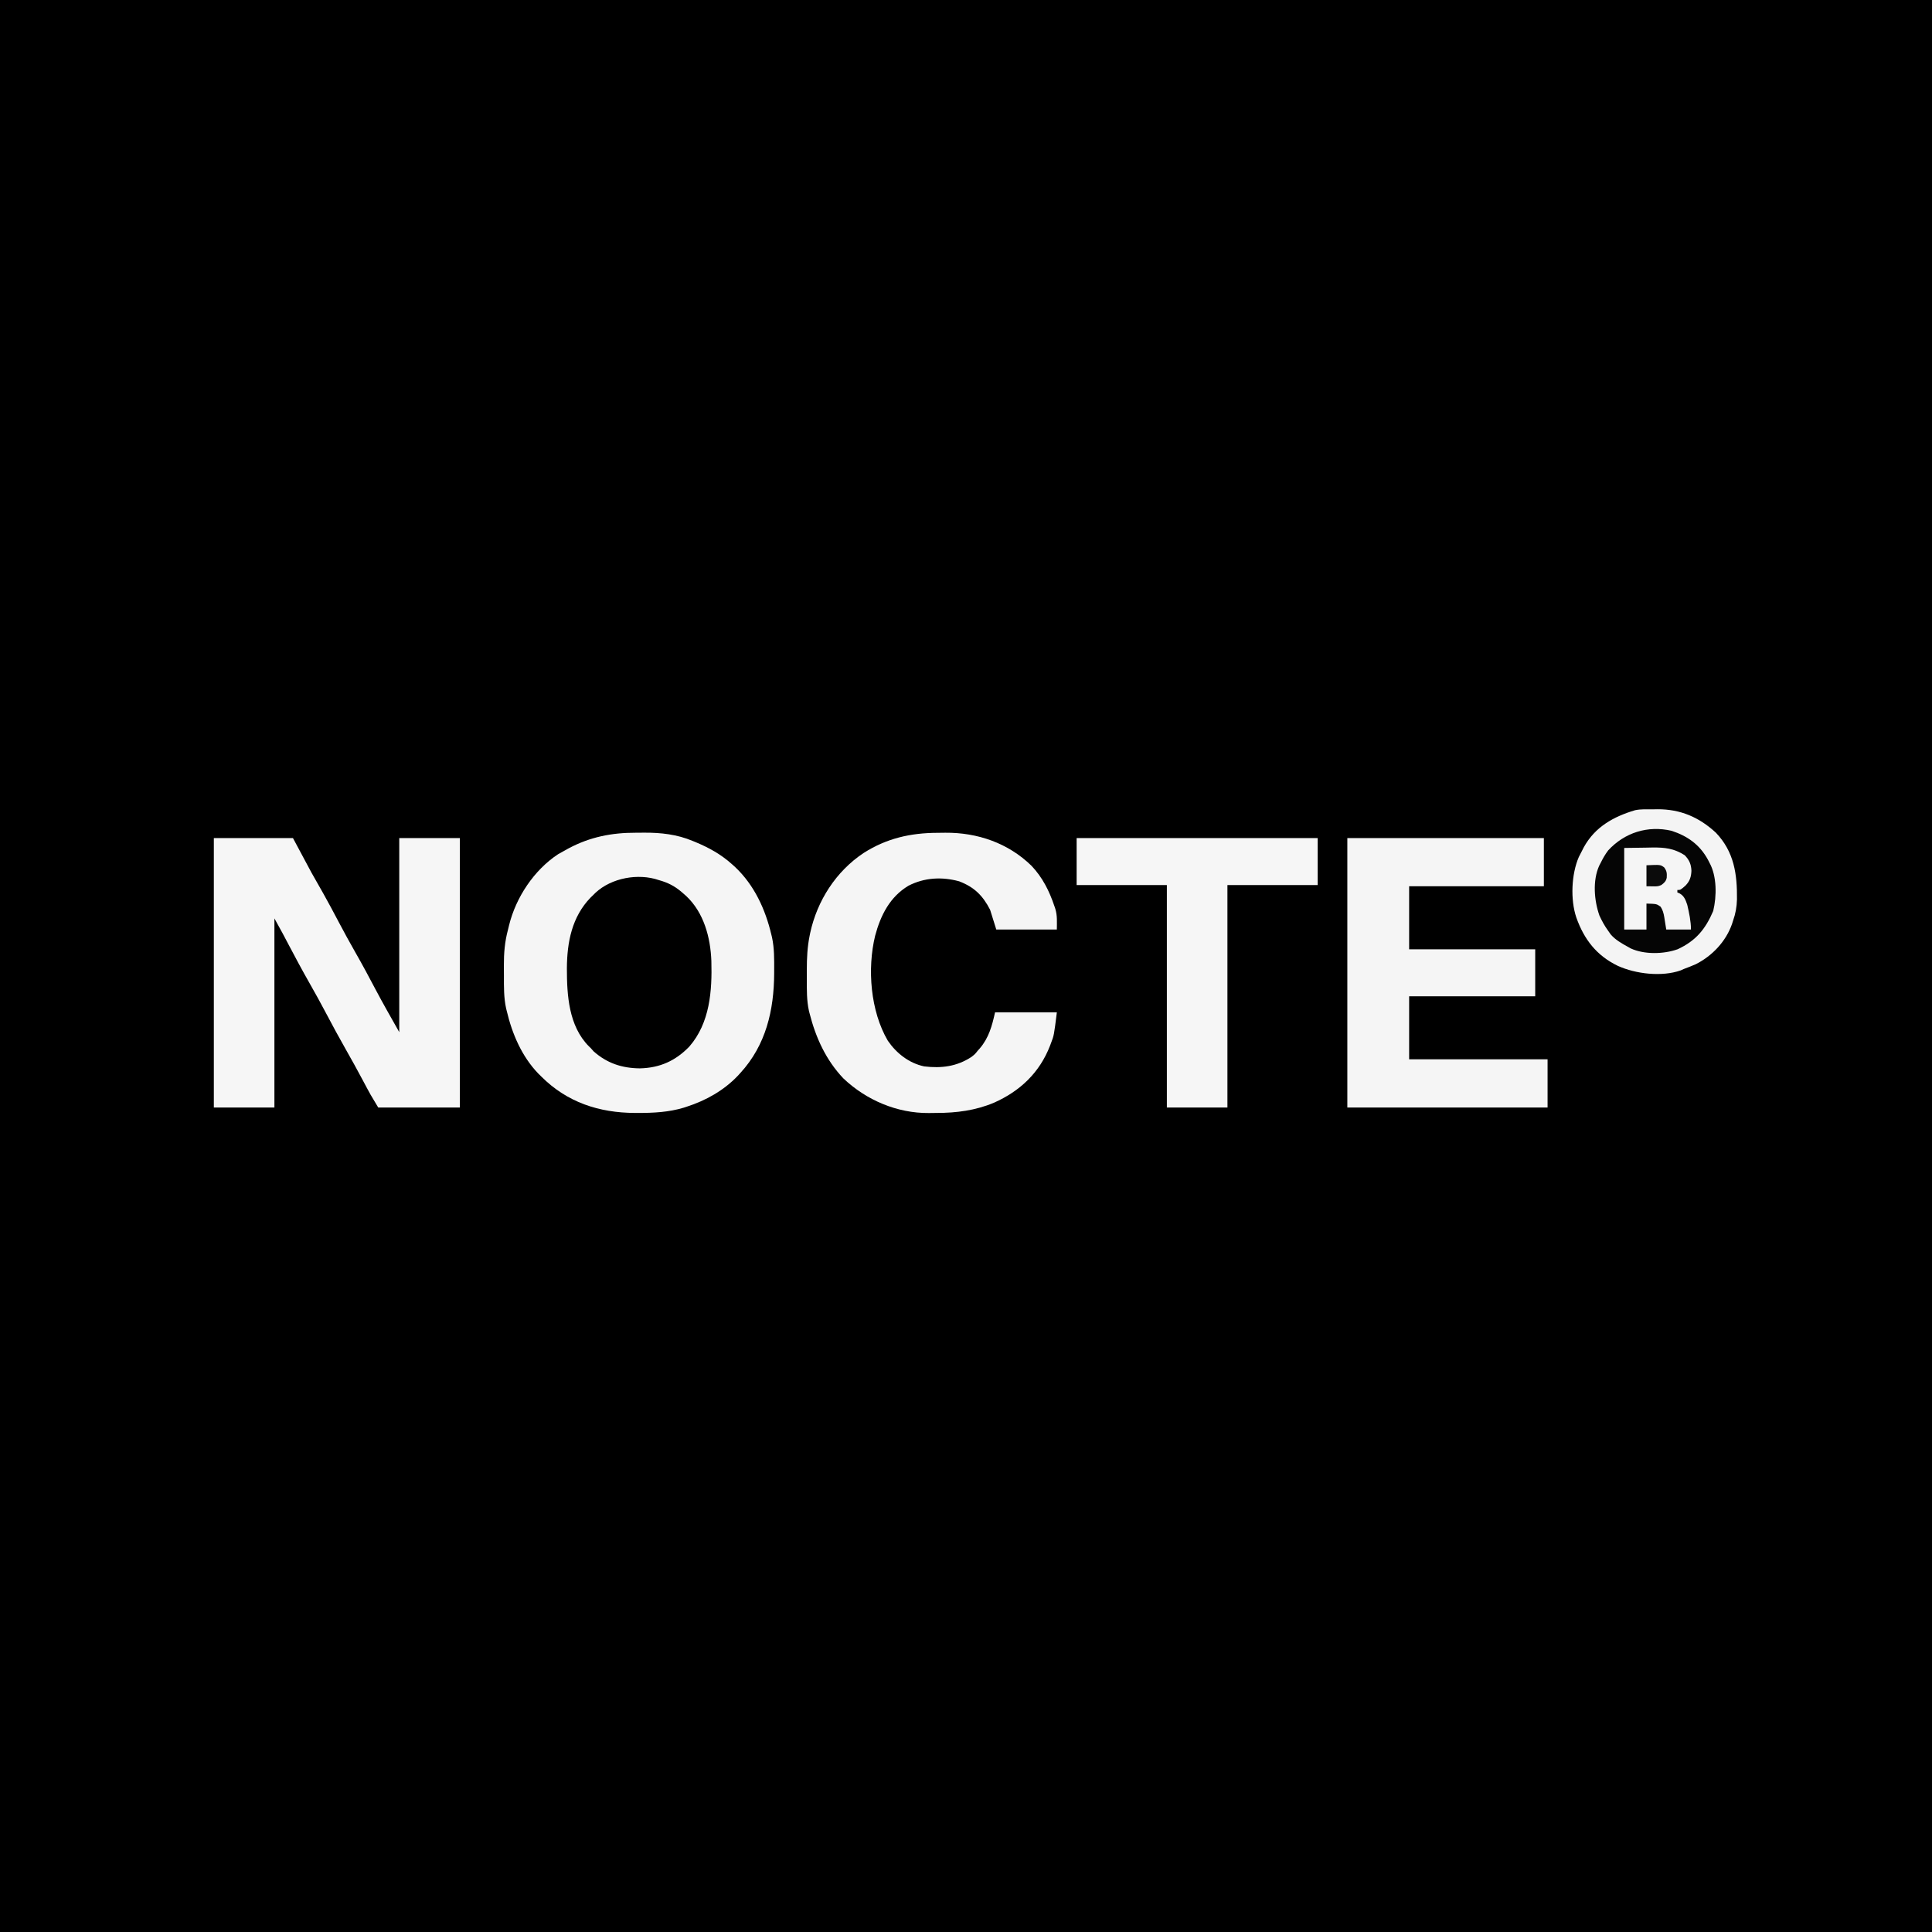
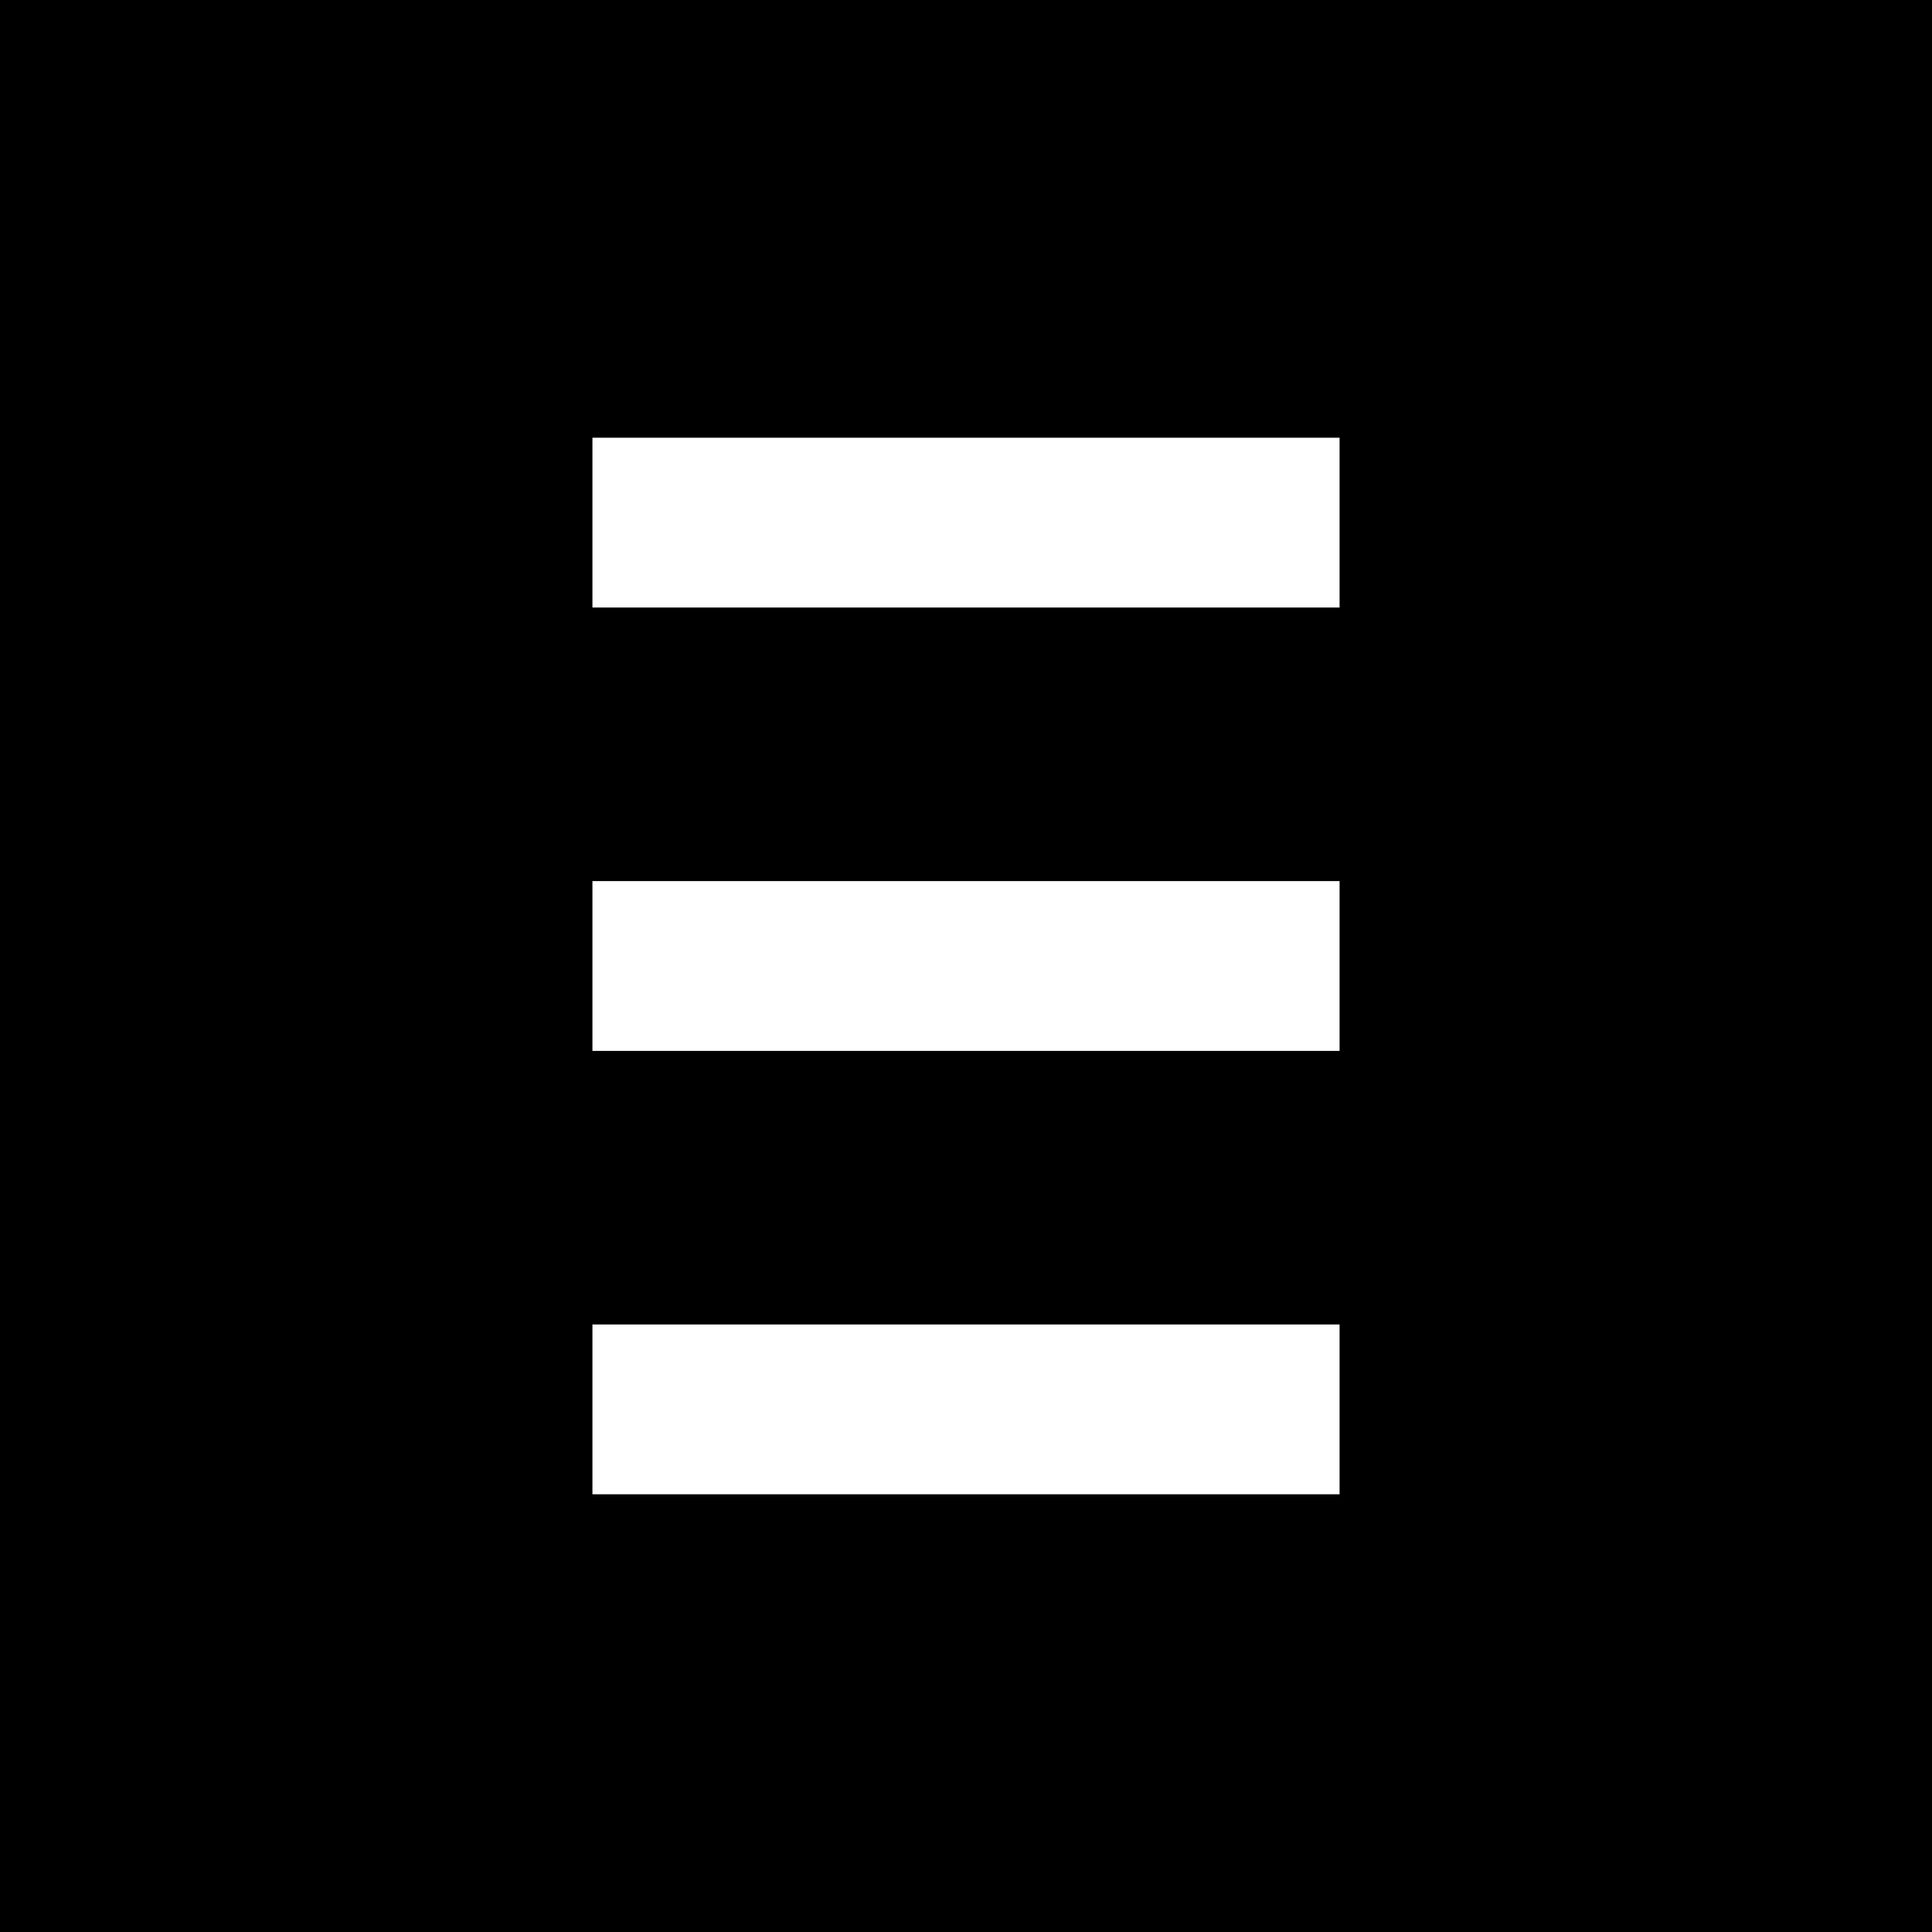
- <svg xmlns="http://www.w3.org/2000/svg" version="1.1" width="1563" height="1563">
-   <path d="M0 0 C515.79 0 1031.58 0 1563 0 C1563 515.79 1563 1031.58 1563 1563 C1047.21 1563 531.42 1563 0 1563 C0 1047.21 0 531.42 0 0 Z " fill="#000000" transform="translate(0,0)" />
-   <path d="M0 0 C2.326 0.003 4.65 -0.02 6.976 -0.046 C20.353 -0.104 33.329 1.357 45.78 6.566 C46.527 6.869 47.274 7.172 48.044 7.484 C58.936 12 68.769 17.4 77.593 25.316 C78.499 26.128 79.405 26.94 80.339 27.777 C95.801 42.403 104.725 61.811 109.593 82.316 C109.78 83.085 109.968 83.854 110.161 84.646 C112.054 93.479 111.948 102.326 111.905 111.316 C111.903 112.14 111.9 112.964 111.898 113.813 C111.758 143.583 105.268 171.729 84.593 194.316 C83.861 195.117 83.128 195.919 82.374 196.745 C71.021 208.618 56.575 216.678 41.03 221.691 C40.3 221.929 39.57 222.168 38.818 222.414 C26.646 226.103 14.106 226.729 1.468 226.691 C0.748 226.69 0.028 226.689 -0.713 226.688 C-29.75 226.572 -55.544 218.144 -76.407 197.316 C-77.672 196.069 -77.672 196.069 -78.962 194.796 C-92.241 181.012 -100.052 162.785 -104.407 144.316 C-104.586 143.603 -104.765 142.89 -104.949 142.156 C-106.866 133.421 -106.744 124.636 -106.723 115.738 C-106.72 113.019 -106.743 110.302 -106.769 107.583 C-106.805 97.377 -106.074 88.215 -103.407 78.316 C-103.117 77.127 -102.827 75.938 -102.529 74.713 C-96.966 52.217 -82.374 30.212 -62.907 17.378 C-61.092 16.326 -59.257 15.306 -57.407 14.316 C-56.341 13.724 -55.275 13.132 -54.177 12.523 C-36.939 3.388 -19.392 -0.055 0 0 Z " fill="#F5F5F5" transform="translate(514.4072,673.6843)" />
-   <path d="M0 0 C21.12 0 42.24 0 64 0 C68.95 9.24 73.9 18.48 79 28 C83.802 36.485 83.802 36.485 88.621 44.961 C92.902 52.546 96.955 60.25 101.03 67.946 C105.404 76.2 109.861 84.391 114.5 92.5 C120.155 102.385 125.533 112.402 130.83 122.482 C136.986 134.14 143.502 145.503 150 157 C150 105.19 150 53.38 150 0 C166.17 0 182.34 0 199 0 C199 71.94 199 143.88 199 218 C177.22 218 155.44 218 133 218 C126.263 206.772 126.263 206.772 123.809 202.145 C123.263 201.123 122.718 200.101 122.157 199.048 C121.589 197.98 121.022 196.913 120.438 195.812 C115.938 187.395 111.361 179.036 106.625 170.75 C101.219 161.28 96.071 151.688 90.969 142.052 C86.618 133.839 82.182 125.691 77.562 117.625 C71.409 106.876 65.601 95.953 59.823 84.999 C59.473 84.337 59.124 83.675 58.764 82.994 C57.816 81.195 56.869 79.394 55.922 77.594 C53.663 73.37 51.326 69.188 49 65 C49 115.49 49 165.98 49 218 C32.83 218 16.66 218 0 218 C0 146.06 0 74.12 0 0 Z " fill="#F6F6F6" transform="translate(173,678)" />
-   <path d="M0 0 C52.47 0 104.94 0 159 0 C159 12.87 159 25.74 159 39 C123.03 39 87.06 39 50 39 C50 55.83 50 72.66 50 90 C83.66 90 117.32 90 152 90 C152 102.54 152 115.08 152 128 C118.34 128 84.68 128 50 128 C50 144.83 50 161.66 50 179 C86.96 179 123.92 179 162 179 C162 191.87 162 204.74 162 218 C108.54 218 55.08 218 0 218 C0 146.06 0 74.12 0 0 Z " fill="#F5F5F5" transform="translate(1090,678)" />
-   <path d="M0 0 C2.073 -0.01 4.146 -0.041 6.219 -0.072 C32.298 -0.279 57.095 8.282 75.911 26.615 C84.895 36.085 90.323 46.952 94.473 59.24 C94.844 60.335 94.844 60.335 95.223 61.451 C96.943 67.304 96.473 71.72 96.473 78.24 C80.303 78.24 64.133 78.24 47.473 78.24 C45.823 72.96 44.173 67.68 42.473 62.24 C36.518 50.717 29.711 43.957 17.473 39.24 C3.509 35.42 -10.599 36.16 -23.542 42.783 C-38.607 51.777 -46.1 66.693 -50.527 83.24 C-57.035 109.985 -54.351 144.178 -40.277 168.178 C-33.298 178.377 -23.113 186.36 -10.843 188.963 C3.147 190.638 15.642 189.05 27.473 181.24 C30.286 179.011 30.286 179.011 32.473 176.24 C33.025 175.628 33.577 175.016 34.145 174.385 C41.486 165.774 44.049 156.148 46.473 145.24 C62.973 145.24 79.473 145.24 96.473 145.24 C94.145 163.866 94.145 163.866 91.786 169.99 C91.524 170.694 91.262 171.398 90.992 172.124 C82.544 194.019 66.725 208.974 45.546 218.372 C30.613 224.625 15.308 226.615 -0.803 226.611 C-2.894 226.615 -4.983 226.652 -7.074 226.689 C-32.756 226.902 -57.737 216.262 -76.257 198.643 C-90.25 183.913 -98.546 165.809 -103.527 146.24 C-103.717 145.496 -103.906 144.752 -104.102 143.985 C-105.944 135.536 -105.83 127.066 -105.788 118.462 C-105.777 115.877 -105.788 113.294 -105.8 110.709 C-105.809 101.376 -105.389 92.423 -103.527 83.24 C-103.386 82.533 -103.246 81.825 -103.101 81.096 C-97.457 54.946 -82.216 31.14 -59.811 16.288 C-41.234 4.441 -21.884 0.061 0 0 Z " fill="#F5F5F5" transform="translate(758.5269,673.7598)" />
-   <path d="M0 0 C64.35 0 128.7 0 195 0 C195 12.54 195 25.08 195 38 C170.91 38 146.82 38 122 38 C122 97.4 122 156.8 122 218 C105.83 218 89.66 218 73 218 C73 158.6 73 99.2 73 38 C48.91 38 24.82 38 0 38 C0 25.46 0 12.92 0 0 Z " fill="#F6F6F6" transform="translate(871,678)" />
-   <path d="M0 0 C0.861 0.257 1.722 0.513 2.609 0.777 C9.546 3.01 14.599 6.145 20 11 C20.701 11.62 21.402 12.24 22.125 12.879 C36.434 26.293 41.776 46.364 42.496 65.422 C43.171 89.645 41.342 115.492 24.672 134.68 C13.511 146.218 0.839 151.947 -15.375 152.312 C-29.778 152.16 -41.864 148.211 -52.75 138.562 C-53.492 137.717 -54.235 136.871 -55 136 C-55.517 135.509 -56.034 135.018 -56.566 134.512 C-72.949 117.983 -74.383 93.183 -74.385 71.335 C-74.252 50.249 -70.35 29.74 -55.184 14.113 C-54.103 13.067 -54.103 13.067 -53 12 C-52.413 11.416 -51.827 10.832 -51.223 10.23 C-38.257 -1.82 -16.634 -5.73 0 0 Z " fill="#000000" transform="translate(533,712)" />
-   <path d="M0 0 C1.121 -0.021 2.243 -0.041 3.398 -0.062 C21.973 -0.148 37.136 6.394 50.688 18.938 C65.46 34.438 67.943 52.493 67.719 72.875 C67.549 78.998 66.566 84.48 64.5 90.25 C64.233 91.092 63.966 91.934 63.691 92.801 C58.745 106.936 47.721 118.55 34.5 125.25 C31.207 126.707 27.876 128.002 24.5 129.25 C23.743 129.595 22.987 129.941 22.207 130.297 C6.861 135.7 -14.247 133.176 -28.657 126.635 C-45.825 118.349 -55.972 105.246 -62.25 87.5 C-67.13 73.087 -66.244 52.483 -60.25 38.625 C-59.357 36.821 -58.441 35.029 -57.5 33.25 C-57.068 32.406 -56.636 31.561 -56.191 30.691 C-47.102 14.187 -32.137 5.898 -14.662 0.704 C-9.874 -0.301 -4.872 0.022 0 0 Z " fill="#050505" transform="translate(1337.5,654.75)" />
-   <path d="M0 0 C1.121 -0.021 2.243 -0.041 3.398 -0.062 C21.973 -0.148 37.136 6.394 50.688 18.938 C65.46 34.438 67.943 52.493 67.719 72.875 C67.549 78.998 66.566 84.48 64.5 90.25 C64.233 91.092 63.966 91.934 63.691 92.801 C58.745 106.936 47.721 118.55 34.5 125.25 C31.207 126.707 27.876 128.002 24.5 129.25 C23.743 129.595 22.987 129.941 22.207 130.297 C6.861 135.7 -14.247 133.176 -28.657 126.635 C-45.825 118.349 -55.972 105.246 -62.25 87.5 C-67.13 73.087 -66.244 52.483 -60.25 38.625 C-59.357 36.821 -58.441 35.029 -57.5 33.25 C-57.068 32.406 -56.636 31.561 -56.191 30.691 C-47.102 14.187 -32.137 5.898 -14.662 0.704 C-9.874 -0.301 -4.872 0.022 0 0 Z M-36.5 33.25 C-38.894 36.43 -40.757 39.676 -42.5 43.25 C-42.913 44.034 -43.325 44.818 -43.75 45.625 C-49.138 57.598 -47.866 73.704 -43.57 85.887 C-41.54 90.292 -39.381 94.321 -36.5 98.25 C-35.479 99.704 -35.479 99.704 -34.438 101.188 C-30.62 105.635 -25.575 108.444 -20.5 111.25 C-19.712 111.69 -18.925 112.129 -18.113 112.582 C-7.144 117.581 8.499 117.223 19.75 113.188 C34.504 106.341 42.189 96.958 48.5 82.25 C51.381 70.27 51.531 54.15 45.5 43.25 C45.064 42.397 44.629 41.543 44.18 40.664 C37.522 28.548 27.813 21.648 14.832 17.371 C-4.432 12.877 -23.187 18.808 -36.5 33.25 Z " fill="#F4F4F4" transform="translate(1337.5,654.75)" />
-   <path d="M0 0 C8.601 -0.124 8.601 -0.124 17.375 -0.25 C19.163 -0.286 20.952 -0.323 22.794 -0.36 C32.788 -0.478 40.328 0.379 48.938 5.875 C52.649 9.699 54.171 13.214 54.375 18.5 C54.179 23.358 53.041 26.942 49.535 30.477 C45.51 34 45.51 34 43 34 C43 34.66 43 35.32 43 36 C43.617 36.267 44.235 36.534 44.871 36.809 C48.542 38.863 49.718 42.18 51 46 C52.518 52.478 54 59.343 54 66 C47.4 66 40.8 66 34 66 C32.75 58.25 32.75 58.25 32.386 55.829 C31.826 52.628 31.201 50.319 29.453 47.547 C26.204 45.248 26.204 45.248 18 45 C18 51.93 18 58.86 18 66 C12.06 66 6.12 66 0 66 C0 44.22 0 22.44 0 0 Z " fill="#F5F5F5" transform="translate(1314,686)" />
-   <path d="M0 0 C11.341 -0.493 11.341 -0.493 14.359 1.766 C16.555 4.756 16.573 6.502 16.398 10.098 C15.791 12.998 14.335 14.283 12 16 C9.475 17.262 7.688 17.099 4.875 17.062 C3.266 17.042 1.657 17.021 0 17 C0 11.39 0 5.78 0 0 Z " fill="#0B0B0B" transform="translate(1332,700)" />
+ <svg xmlns="http://www.w3.org/2000/svg" viewBox="0 0 512 512" width="512" height="512">
+   <rect width="512" height="512" fill="#000000" />
+   <g fill="#ffffff">
+     <rect x="157" y="116" width="198" height="45" />
+     <rect x="157" y="233.5" width="198" height="45" />
+     <rect x="157" y="351" width="198" height="45" />
+   </g>
</svg>
